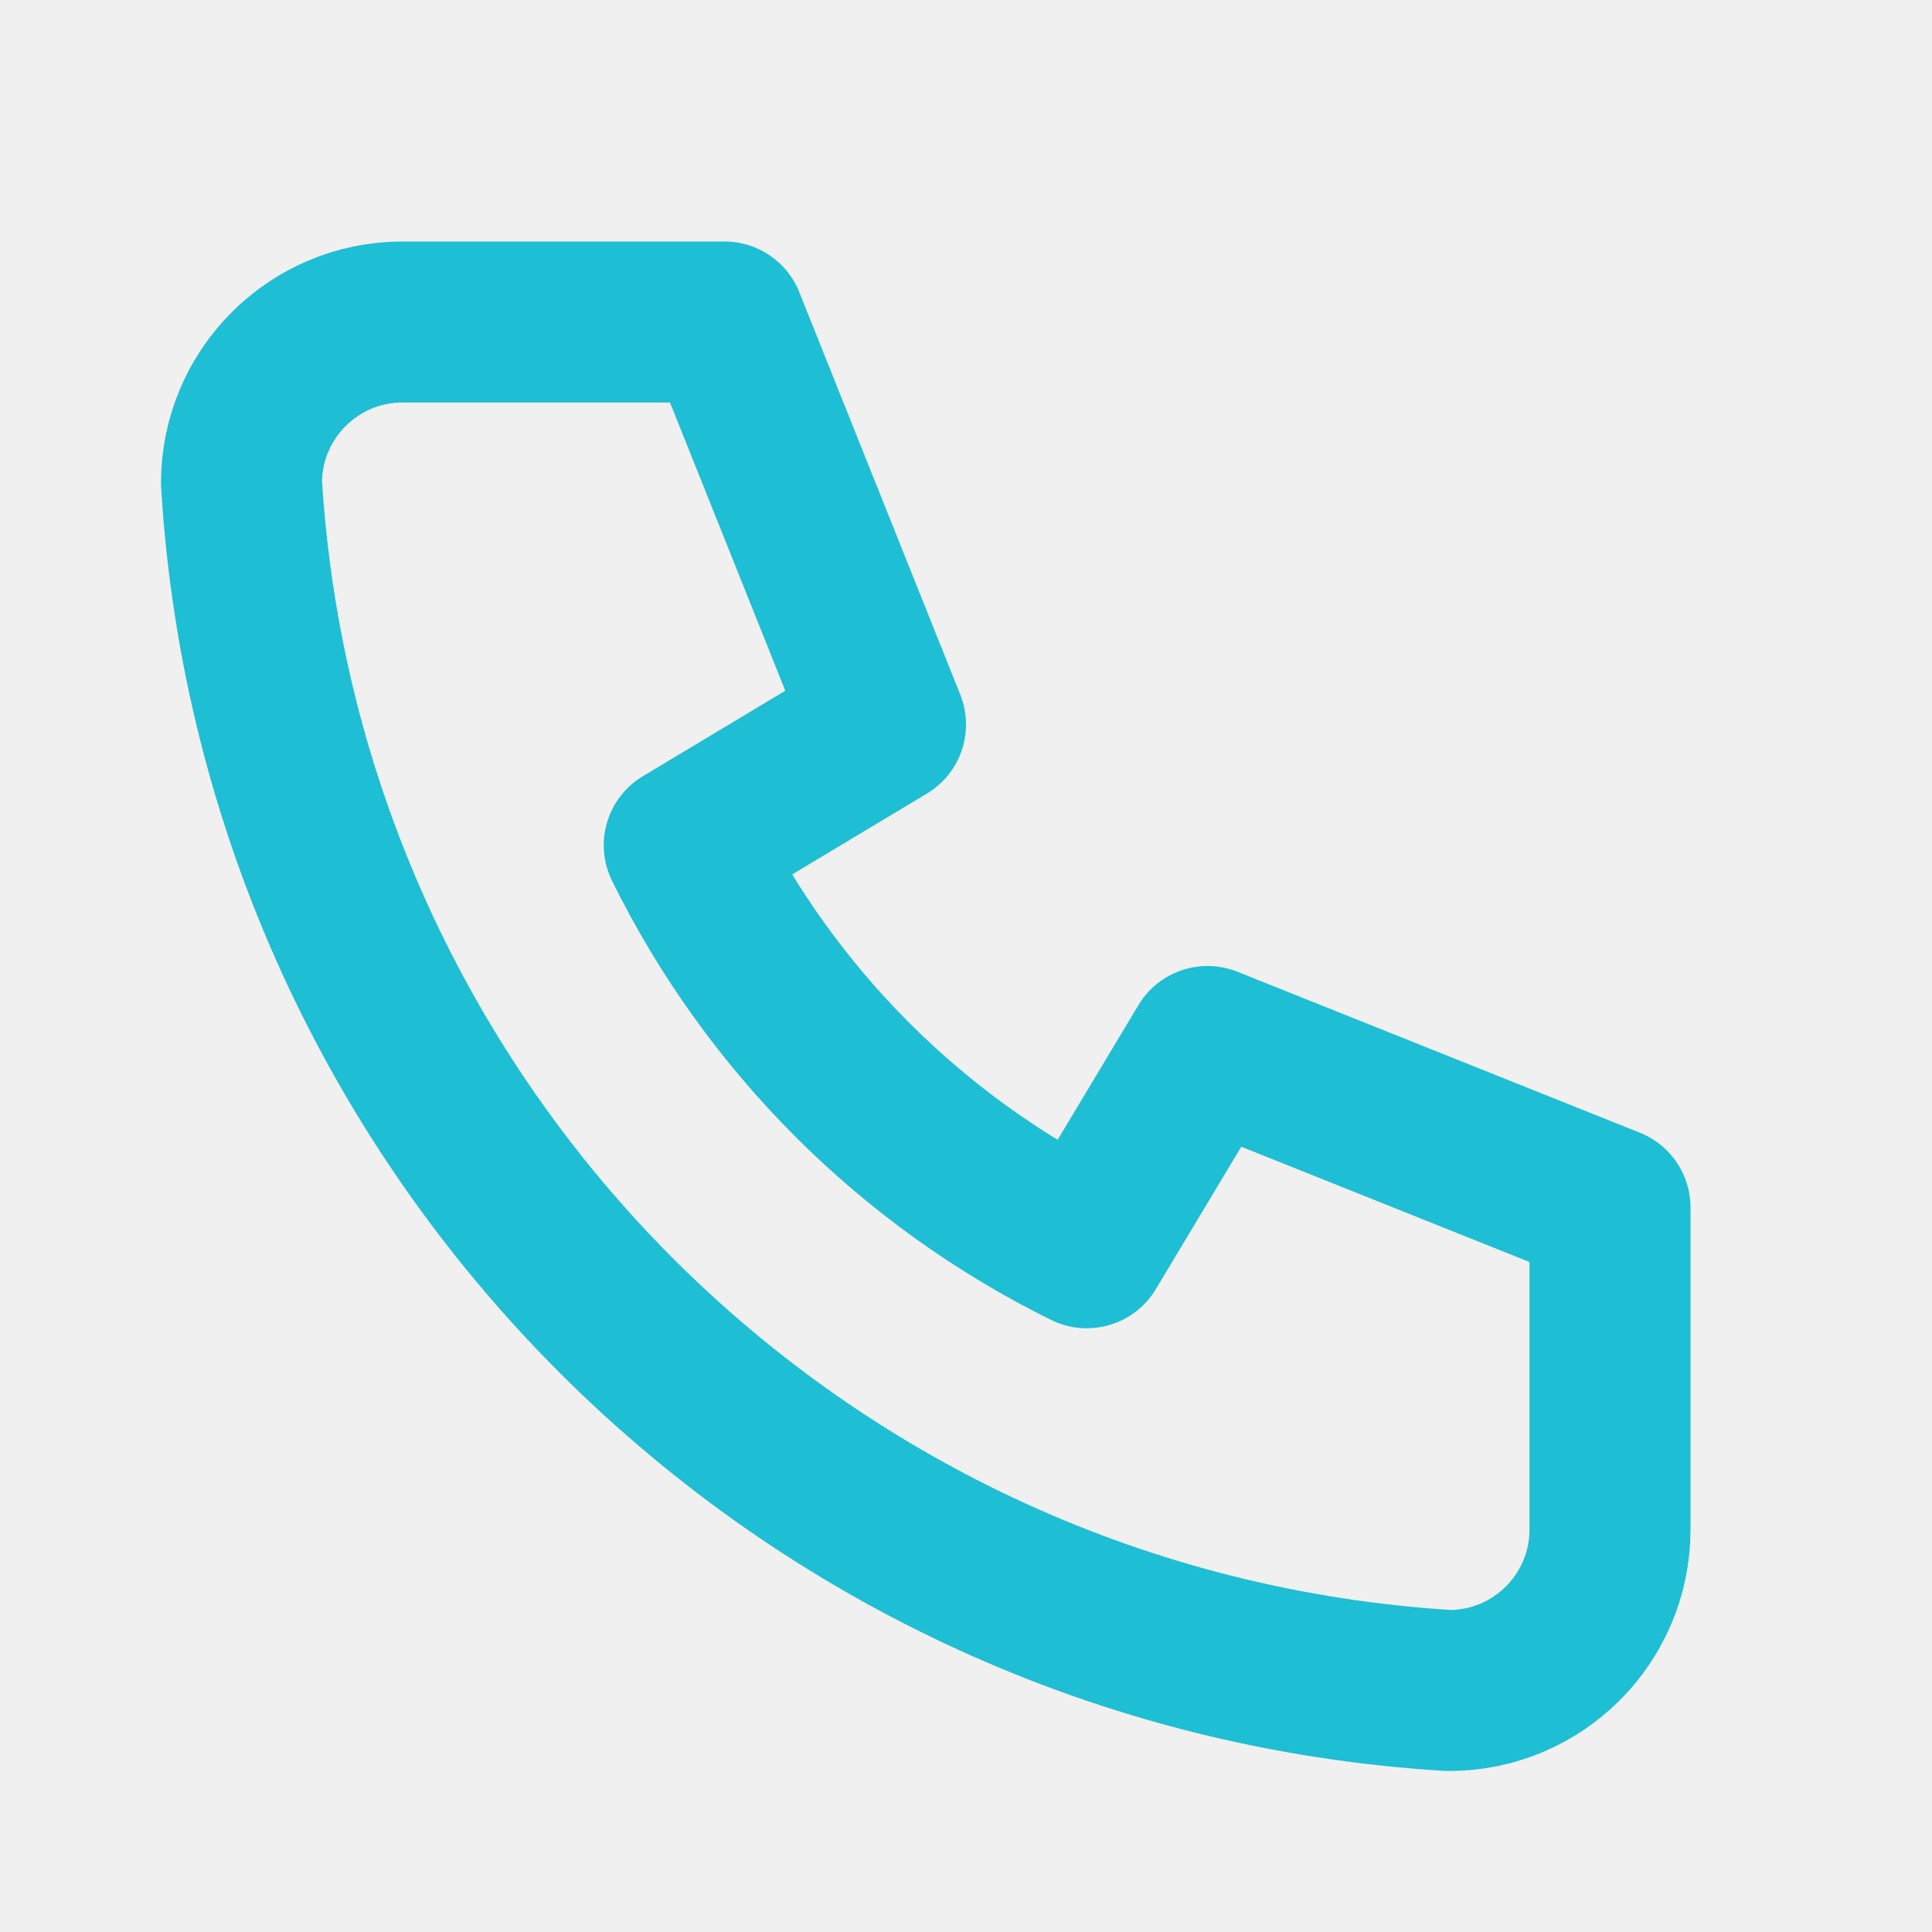
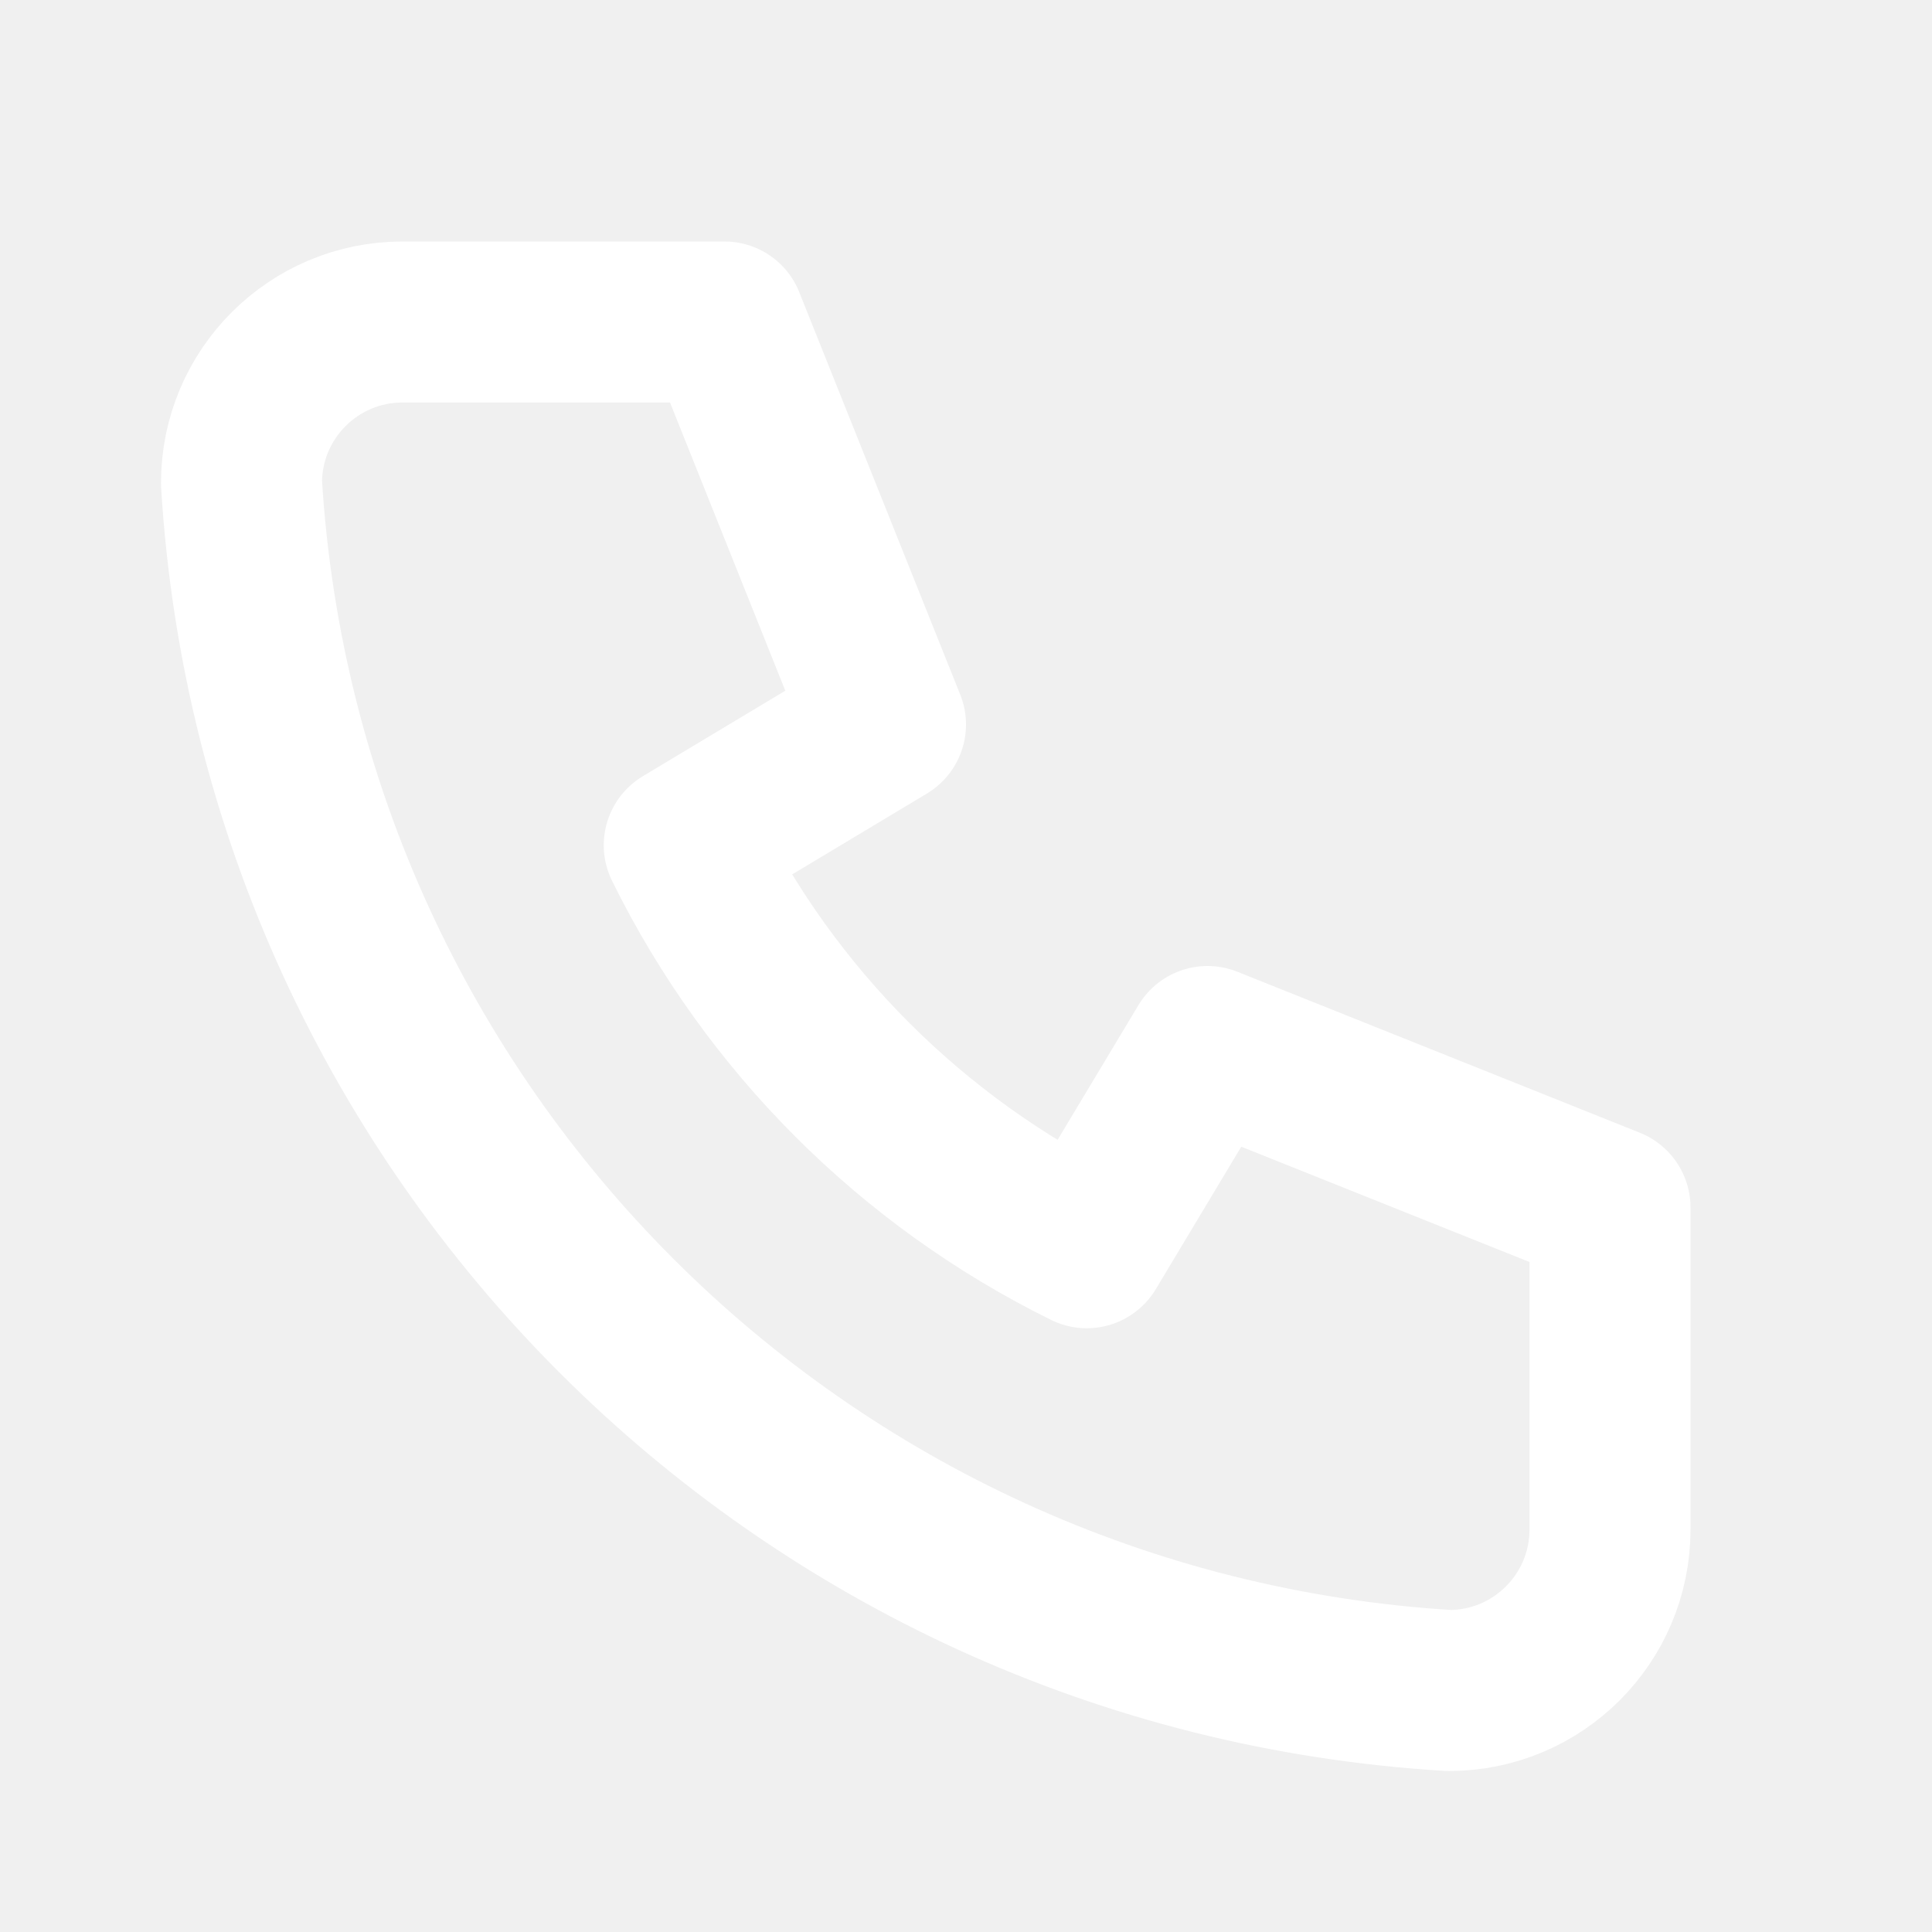
- <svg xmlns="http://www.w3.org/2000/svg" width="24" height="24" viewBox="0 0 24 24" fill="none" stroke="#1ebed4" stroke-width="2" stroke-linecap="round" stroke-linejoin="round" class="icon icon-tabler icons-tabler-outline icon-tabler-phone">
+ <svg xmlns="http://www.w3.org/2000/svg" width="24" height="24" viewBox="0 0 24 24" fill="none" stroke="#ffffff" stroke-width="2" stroke-linecap="round" stroke-linejoin="round" class="icon icon-tabler icons-tabler-outline icon-tabler-phone">
  <path stroke="none" d="M0 0h24v24H0z" fill="none" />
  <path d="M5 4h4l2 5l-2.5 1.5a11 11 0 0 0 5 5l1.5 -2.5l5 2v4a2 2 0 0 1 -2 2a16 16 0 0 1 -15 -15a2 2 0 0 1 2 -2" />
</svg>
